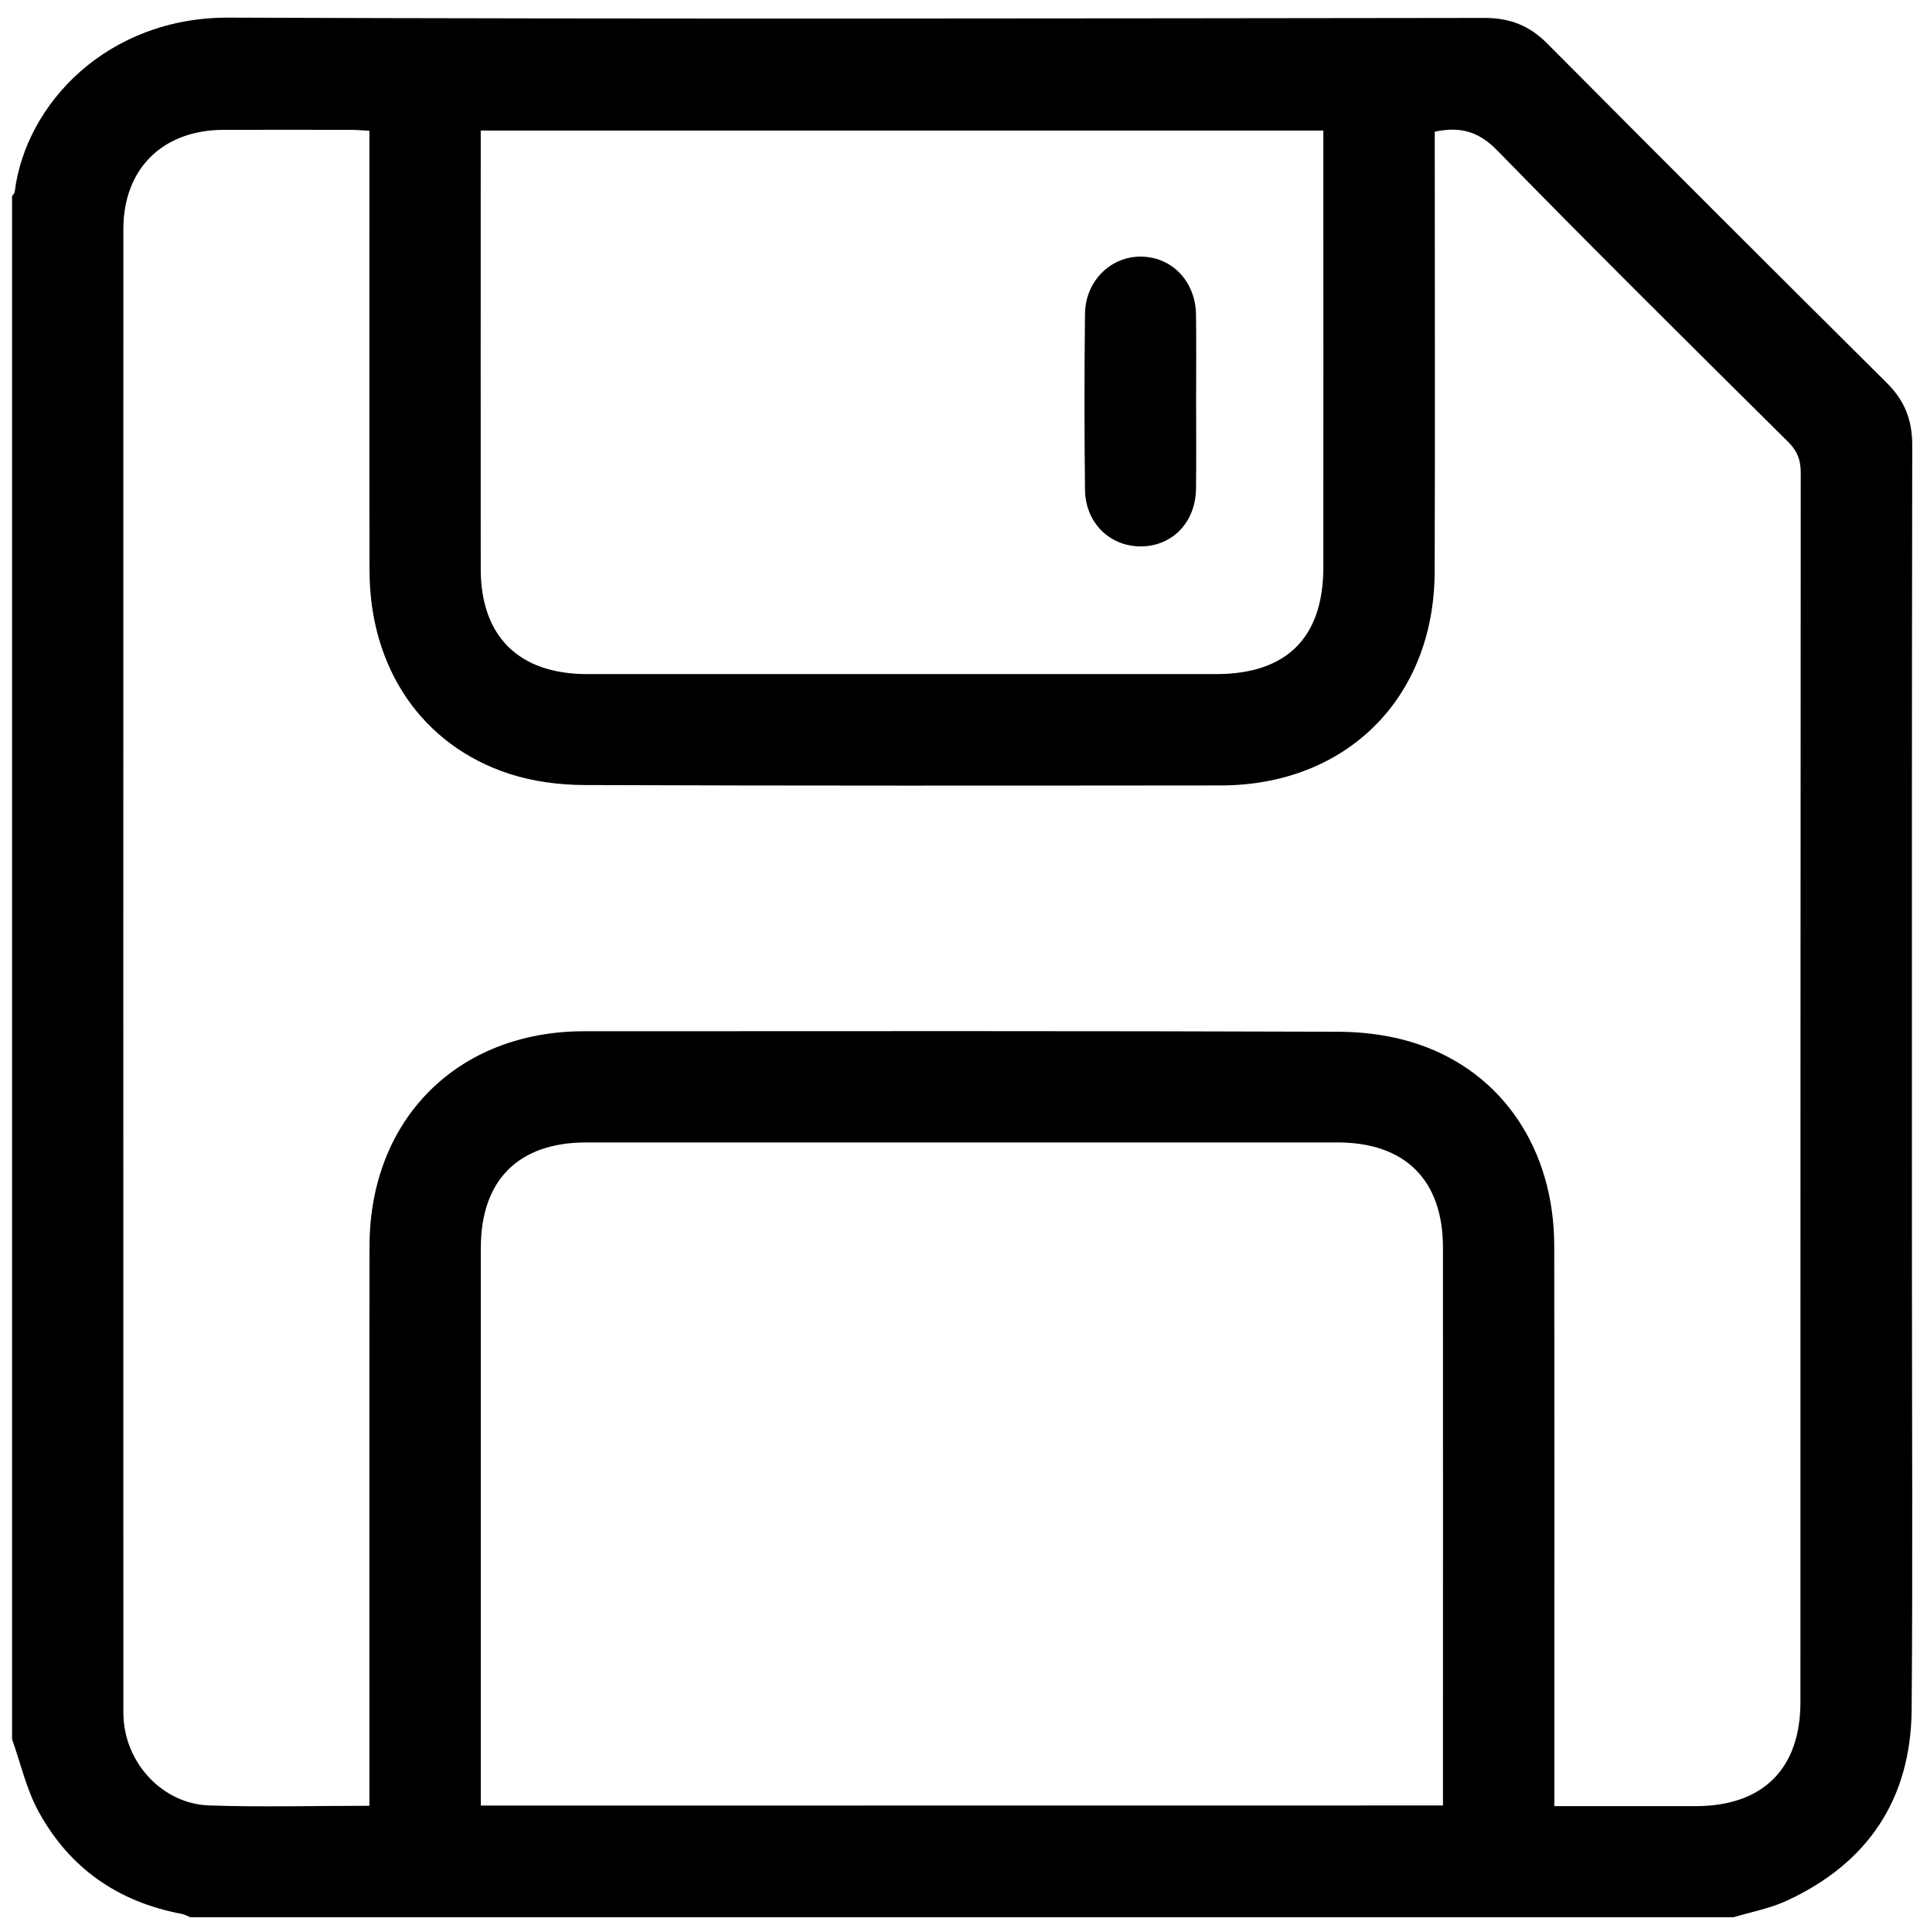
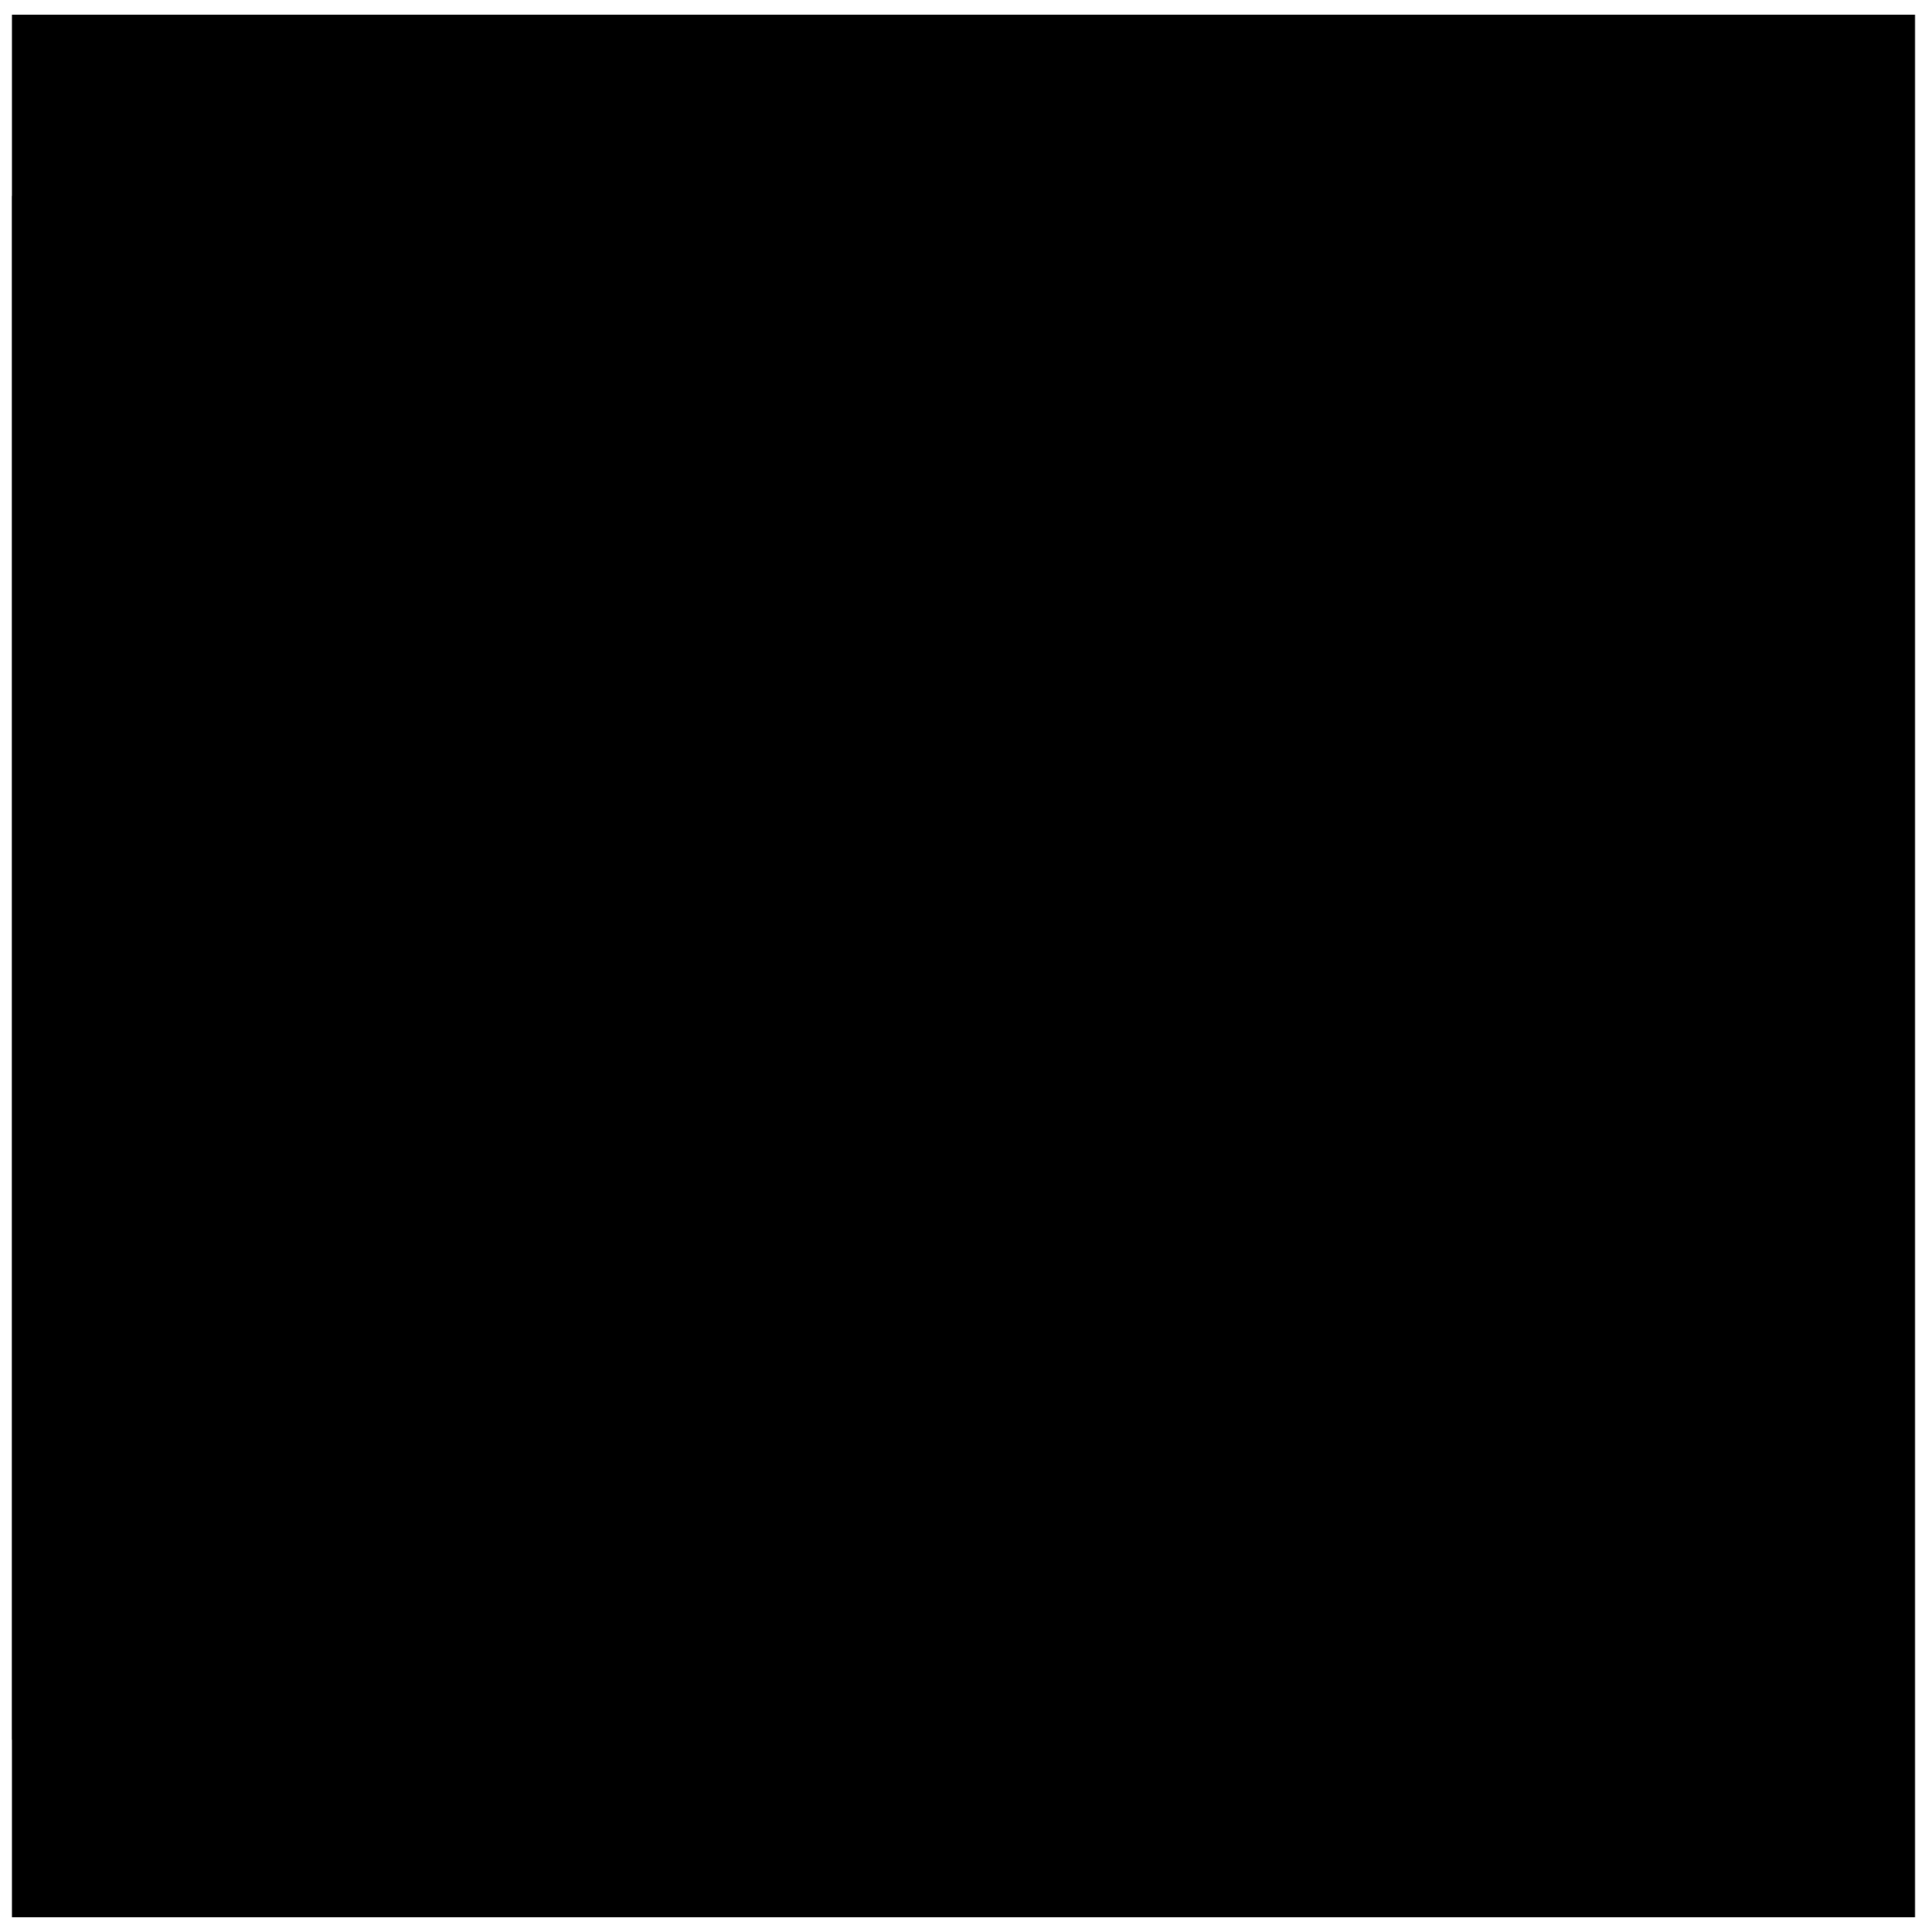
<svg xmlns="http://www.w3.org/2000/svg" version="1.1" id="Capa_1" x="0px" y="0px" viewBox="0 0 3869.4 3880.3" style="enable-background:new 0 0 3869.4 3880.3;" xml:space="preserve">
-   <style type="text/css">
- 	.st0{fill:none;}
- </style>
  <g>
    <path d="M3481.3,3850.6c-1033.2,0-2066.3,0-3099.5,0c-5.4-2.3-10.9-5.6-16.5-6.6c-128.1-23.9-226.2-92.1-288.2-206.2   c-24.3-44.7-35.6-96.2-52.9-144.8c0-1033,0-2065.9,0-3098.9c1.9-3.1,5.1-6,5.4-9.3C51.8,208,215.8,34.5,459.5,35.4   c840.5,3.1,1680.7,1.6,2521.2,0.6c50.7,0,90,15,125.9,51.1c226.6,228.1,453.9,455.3,682.1,681.9c36.1,35.8,51.3,75,51.1,125.7   c-1,557.3-0.6,1114.5-0.6,1671.8c0,289.2,1.7,578.3-0.6,867.5c-1.6,179.9-88.2,308.6-251.5,383.8   C3553.5,3833.2,3516.4,3840,3481.3,3850.6z M741.8,3626.8c0-19.8,0-35.8,0-51.5c0-357.6-0.4-715.1,0.2-1072.7   c0.4-254.8,177-431.4,430.8-431.4c505.4-0.2,1010.7-0.8,1516.1,1c53.6,0.2,109.8,8.2,160.3,25.5   c169.5,57.9,271.3,212.4,271.7,403.8c0.6,360.1,0.2,720,0.2,1080.1c0,14.4,0,28.8,0,45.9c98.1,0,191,0,283.9,0   c134.9,0,210.3-75,210.3-209.1c0-823,0-1646.1,0.6-2469.1c0-25.5-6.8-43.5-25.1-61.6c-195.7-194.1-391.6-388.1-584.1-585.3   c-36.9-37.9-73.5-49-125.7-37.9c0,13.6,0,28.4,0,42.9c0,280.6,0.8,561.2-0.2,841.6c-1,253-177,428.3-429.7,428.5   c-426,0.4-851.7,0.8-1277.7-0.8c-50.1-0.2-102.4-7-150-22.3c-175.9-57.1-281-212.2-281.4-408.1c-0.6-279.2-0.2-558.7-0.2-837.9   c0-14.6,0-29.1,0-45.7c-14.4-0.8-25.3-1.9-36.1-1.9c-85.7-0.2-171.4-0.2-257.1,0c-122.2,0.4-200.9,78.1-200.9,199.6   c-0.2,989.3,0,1978.8,0,2968.1c0,7.4,0,15,0.4,22.3c5.1,92.3,79.3,172,171.6,175.3C524.8,3629.7,630.3,3626.8,741.8,3626.8z    M2897.5,3626.2c0-16.1,0-28.4,0-40.4c0-359.9,0.2-719.8,0-1079.7c0-136.2-75.8-211.6-212.2-211.6c-502.7,0-1005.4,0-1508,0   c-136.2,0-211.8,75.6-211.8,212c-0.2,359.9,0,719.8,0,1079.7c0,13,0,26.2,0,40.2C1611.4,3626.2,2251.8,3626.2,2897.5,3626.2z    M965.3,262.2c0,14.6,0,26.8,0,39.1c0,280.6-0.2,561,0,841.6c0.2,135.6,76.6,210.8,213.4,211c420.9,0,841.8,0,1262.7,0   c142.4,0,215.9-73.1,215.9-215.3c0.2-278.1,0-556.2,0-834.2c0-13.4,0-26.8,0-42.2C2093,262.2,1532.2,262.2,965.3,262.2z" />
    <path d="M2401.8,806.5c0,58.3,0.6,116.6-0.2,174.9c-0.8,67.2-47,115.4-110,116c-62.8,0.6-112.1-47.2-112.9-113.7   c-1.4-117.8-1.4-235.7,0-353.5c0.8-65.7,51.5-115.4,112.5-114.8c62.2,0.6,109.4,49.7,110.4,116.4   C2402.4,689.7,2401.8,748.2,2401.8,806.5z" />
    <rect x="24" y="29.4" class="st0" width="3821.4" height="3821.4" />
  </g>
</svg>
